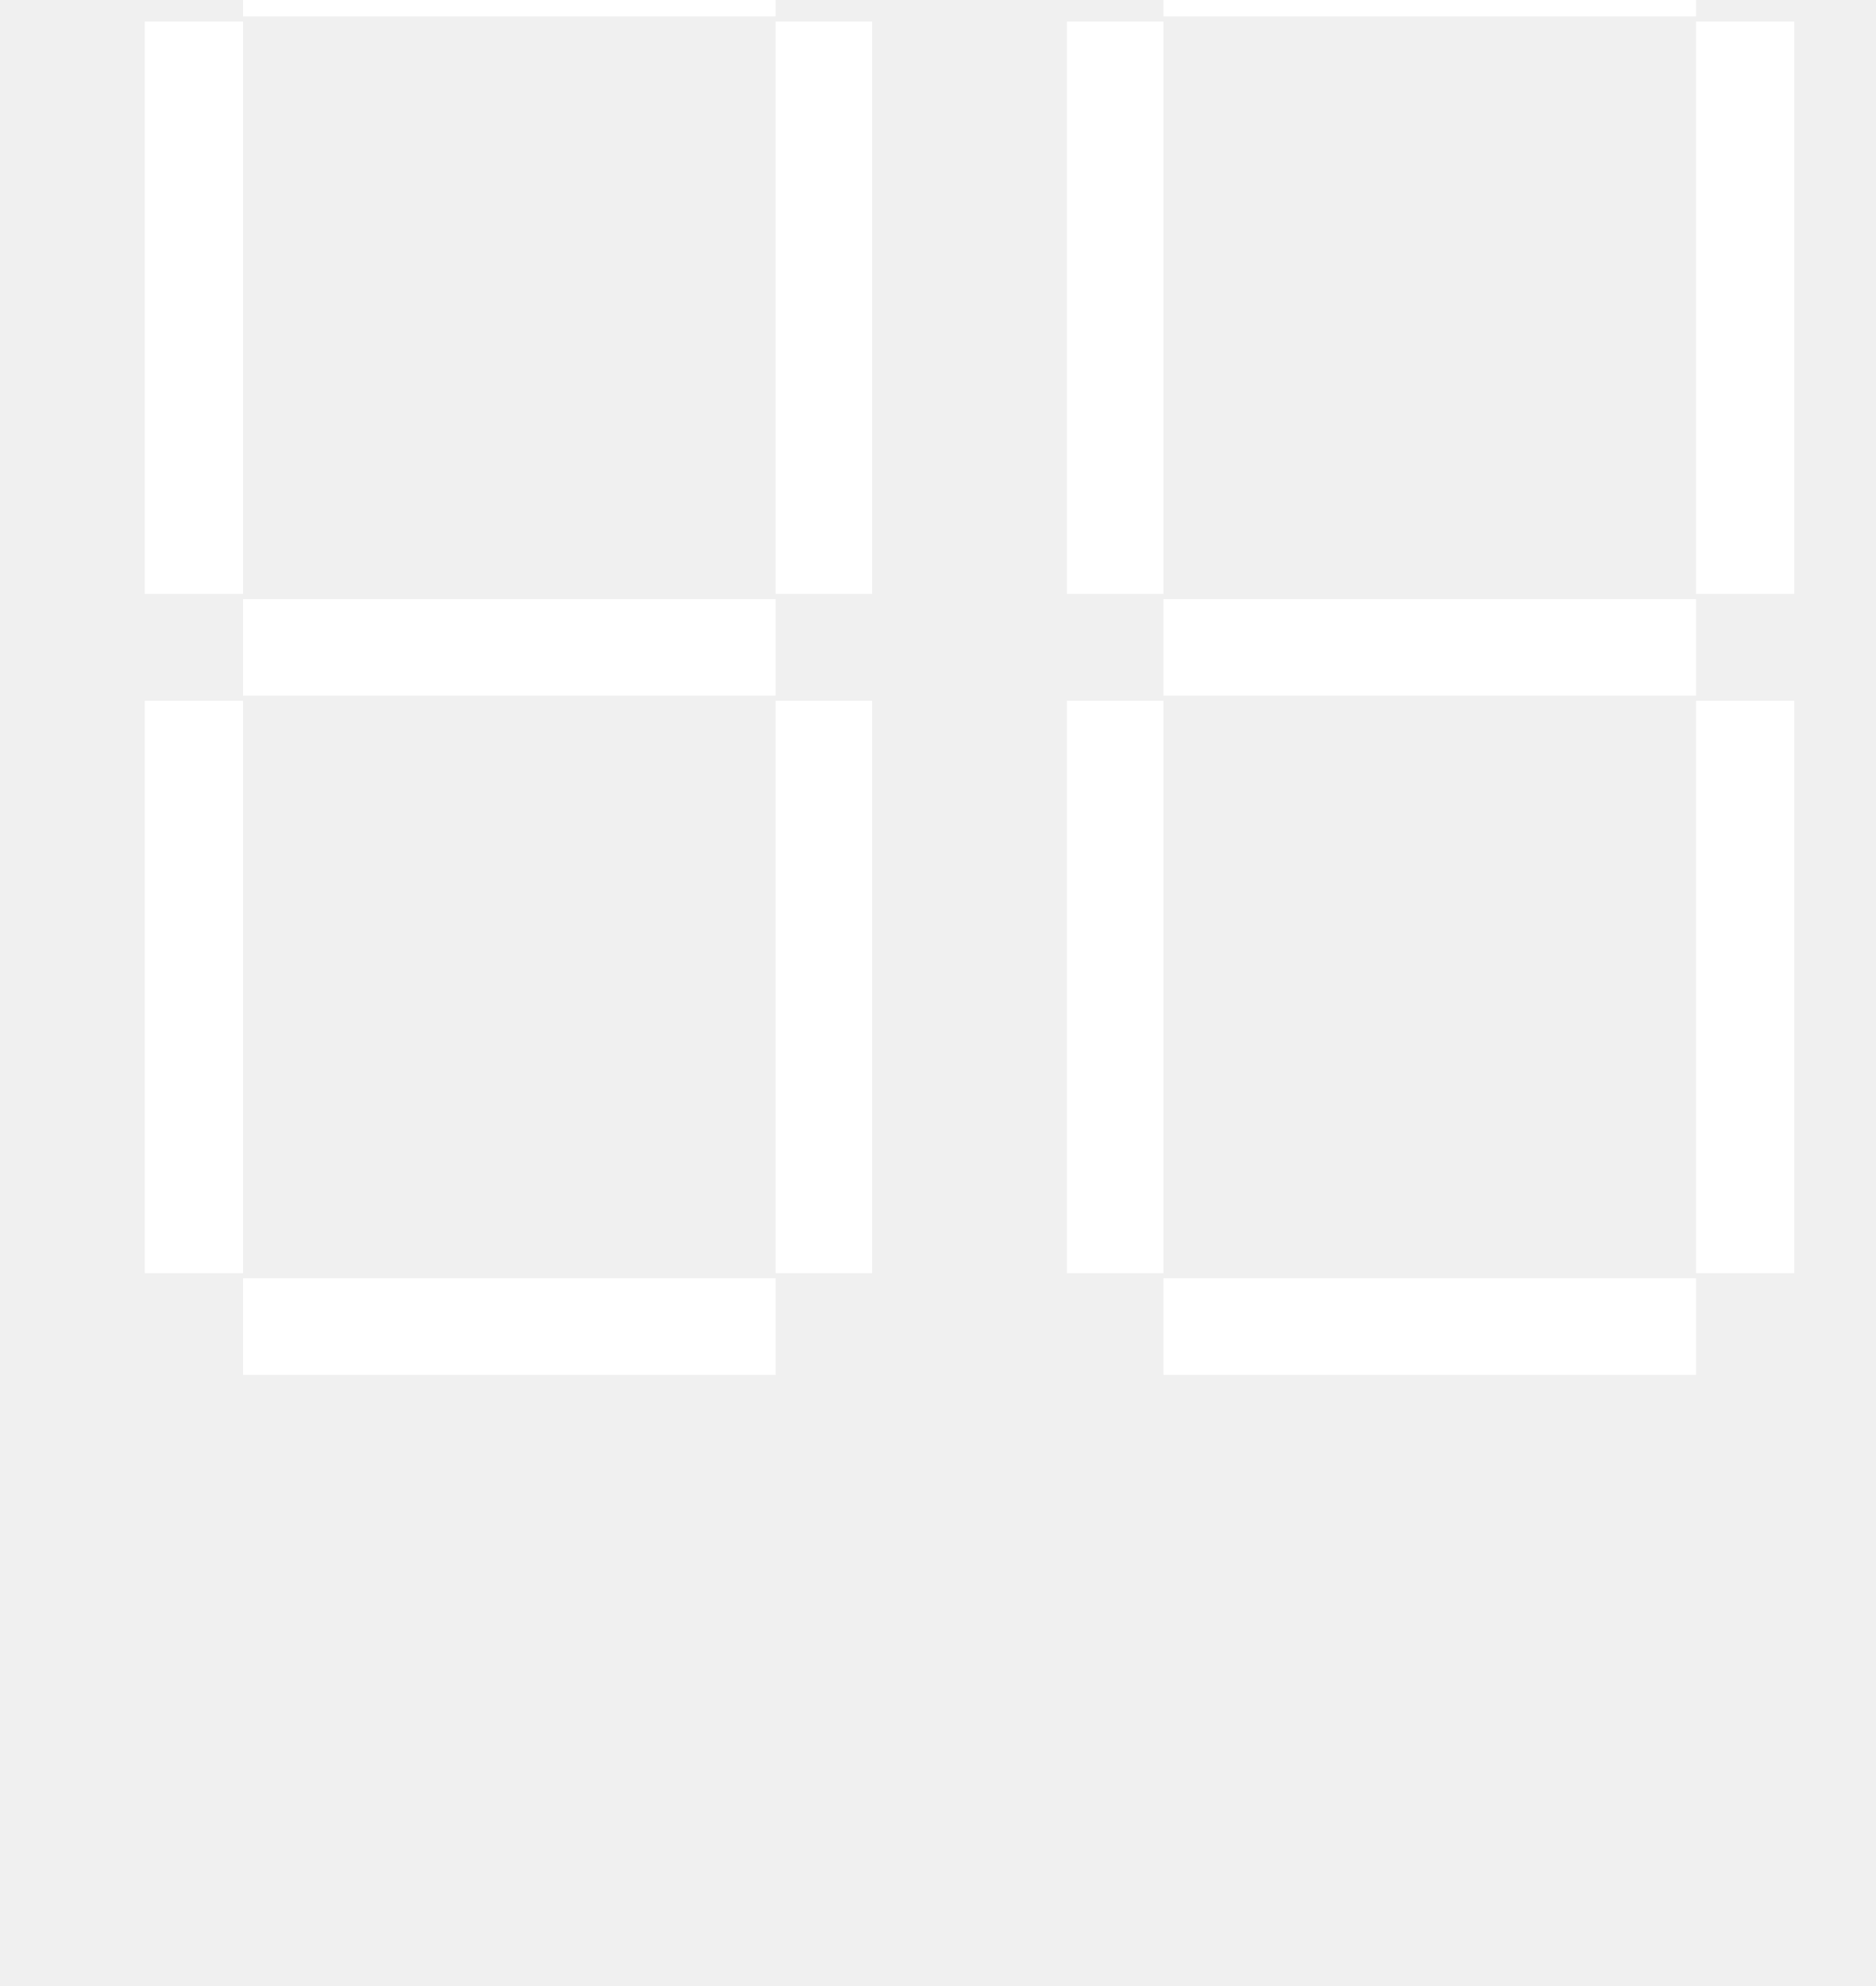
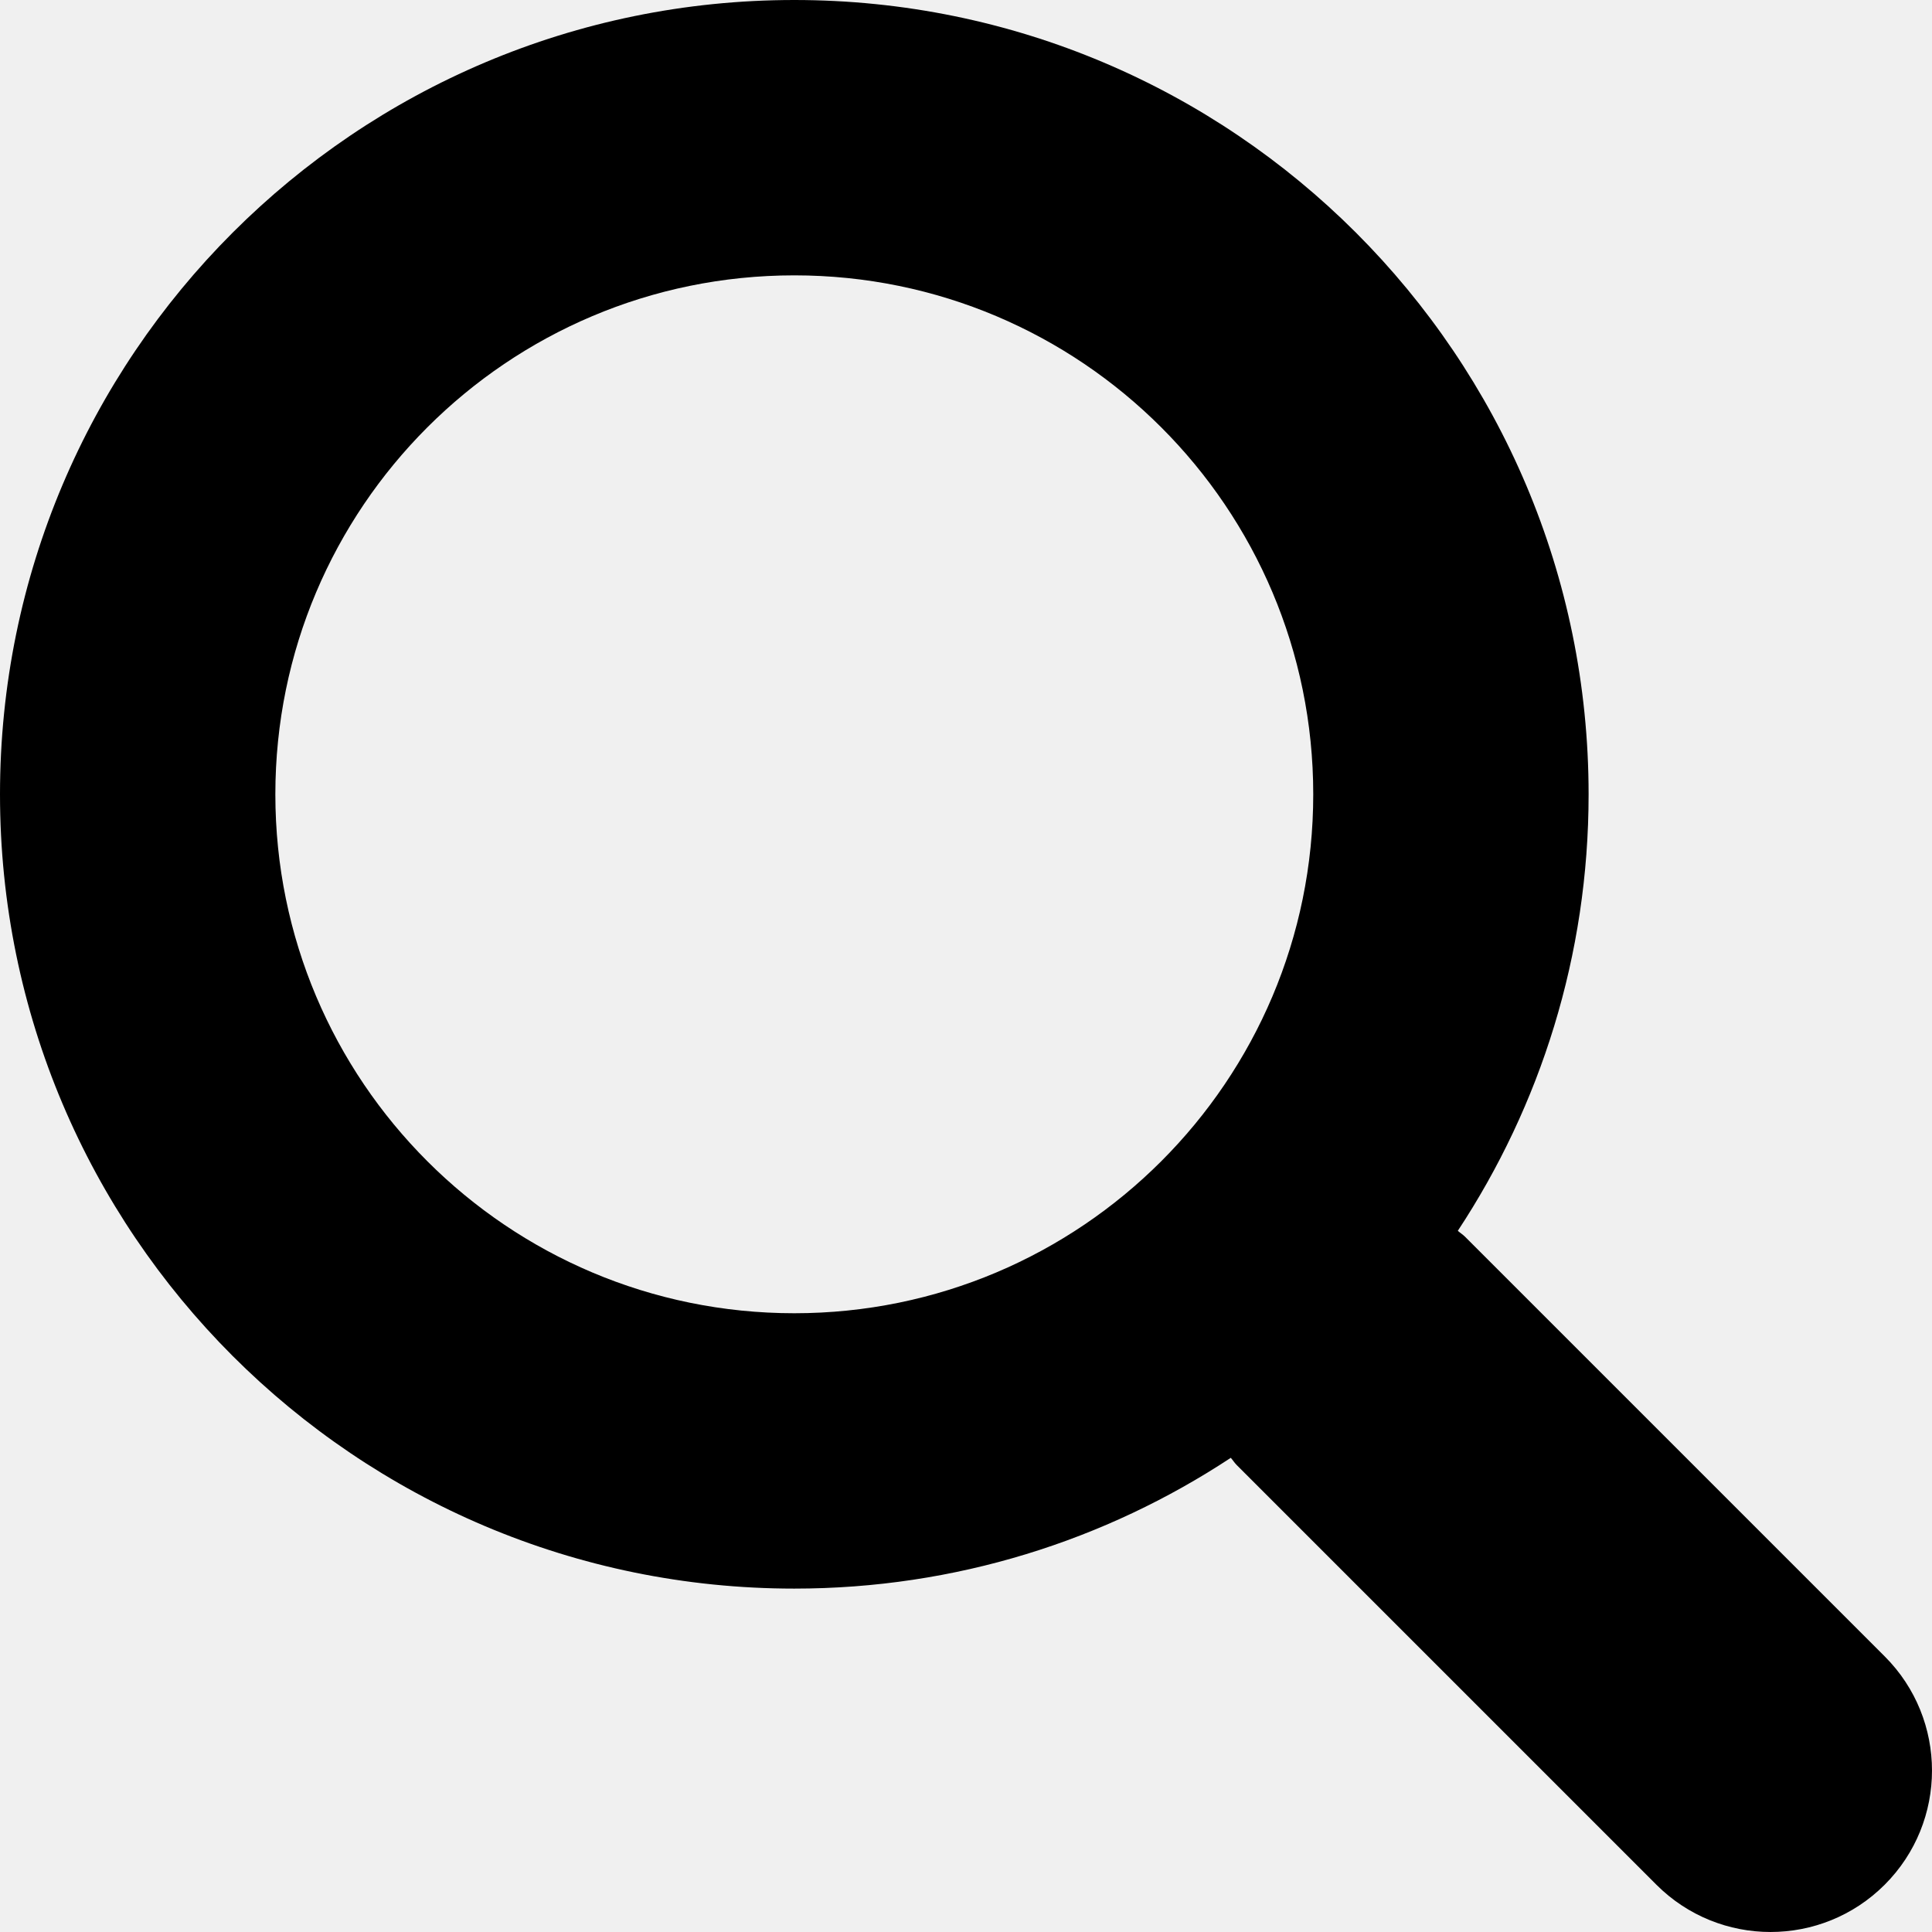
- <svg xmlns="http://www.w3.org/2000/svg" width="34" height="36" viewBox="0 0 17 18">
+ <svg xmlns="http://www.w3.org/2000/svg" version="1.1" id="Capa_1" x="0px" y="0px" viewBox="0 0 250.313 250.313" style="enable-background:new 0 0 250.313 250.313;" xml:space="preserve">
+   <g id="Search">
+     <path style="fill-rule:evenodd;clip-rule:evenodd;" d="M244.186,214.604l-54.379-54.378c-0.289-0.289-0.628-0.491-0.93-0.76   c10.7-16.231,16.945-35.66,16.945-56.554C205.822,46.075,159.747,0,102.911,0S0,46.075,0,102.911   c0,56.835,46.074,102.911,102.91,102.911c20.895,0,40.323-6.245,56.554-16.945c0.269,0.301,0.47,0.64,0.759,0.929l54.38,54.38   c8.169,8.168,21.413,8.168,29.583,0C252.354,236.017,252.354,222.773,244.186,214.604z M102.911,170.146   c-37.134,0-67.236-30.102-67.236-67.235c0-37.134,30.103-67.236,67.236-67.236c37.132,0,67.235,30.103,67.235,67.236   C170.146,140.044,140.043,170.146,102.911,170.146z" />
+   </g>
  <g>
-     <g transform="translate(-1285 -95)">
-       <g fill="#fff" font-family="'FontAwesome','FontAwesome'" font-size="18" font-style="none" font-weight="400" style="line-height:22.393px">
-         <text dominant-baseline="text-before-edge" font-family="Helvetica, Arial, sans-serif" transform="translate(1285 95)">
-           <tspan style="font-kerning:normal"></tspan>
-         </text>
-       </g>
-     </g>
-   </g>
+ </g>
+   <g>
+ </g>
+   <g>
+ </g>
+   <g>
+ </g>
+   <g>
+ </g>
+   <g>
+ </g>
+   <g>
+ </g>
+   <g>
+ </g>
+   <g>
+ </g>
+   <g>
+ </g>
+   <g>
+ </g>
+   <g>
+ </g>
+   <g>
+ </g>
+   <g>
+ </g>
+   <g>
+ </g>
</svg>
